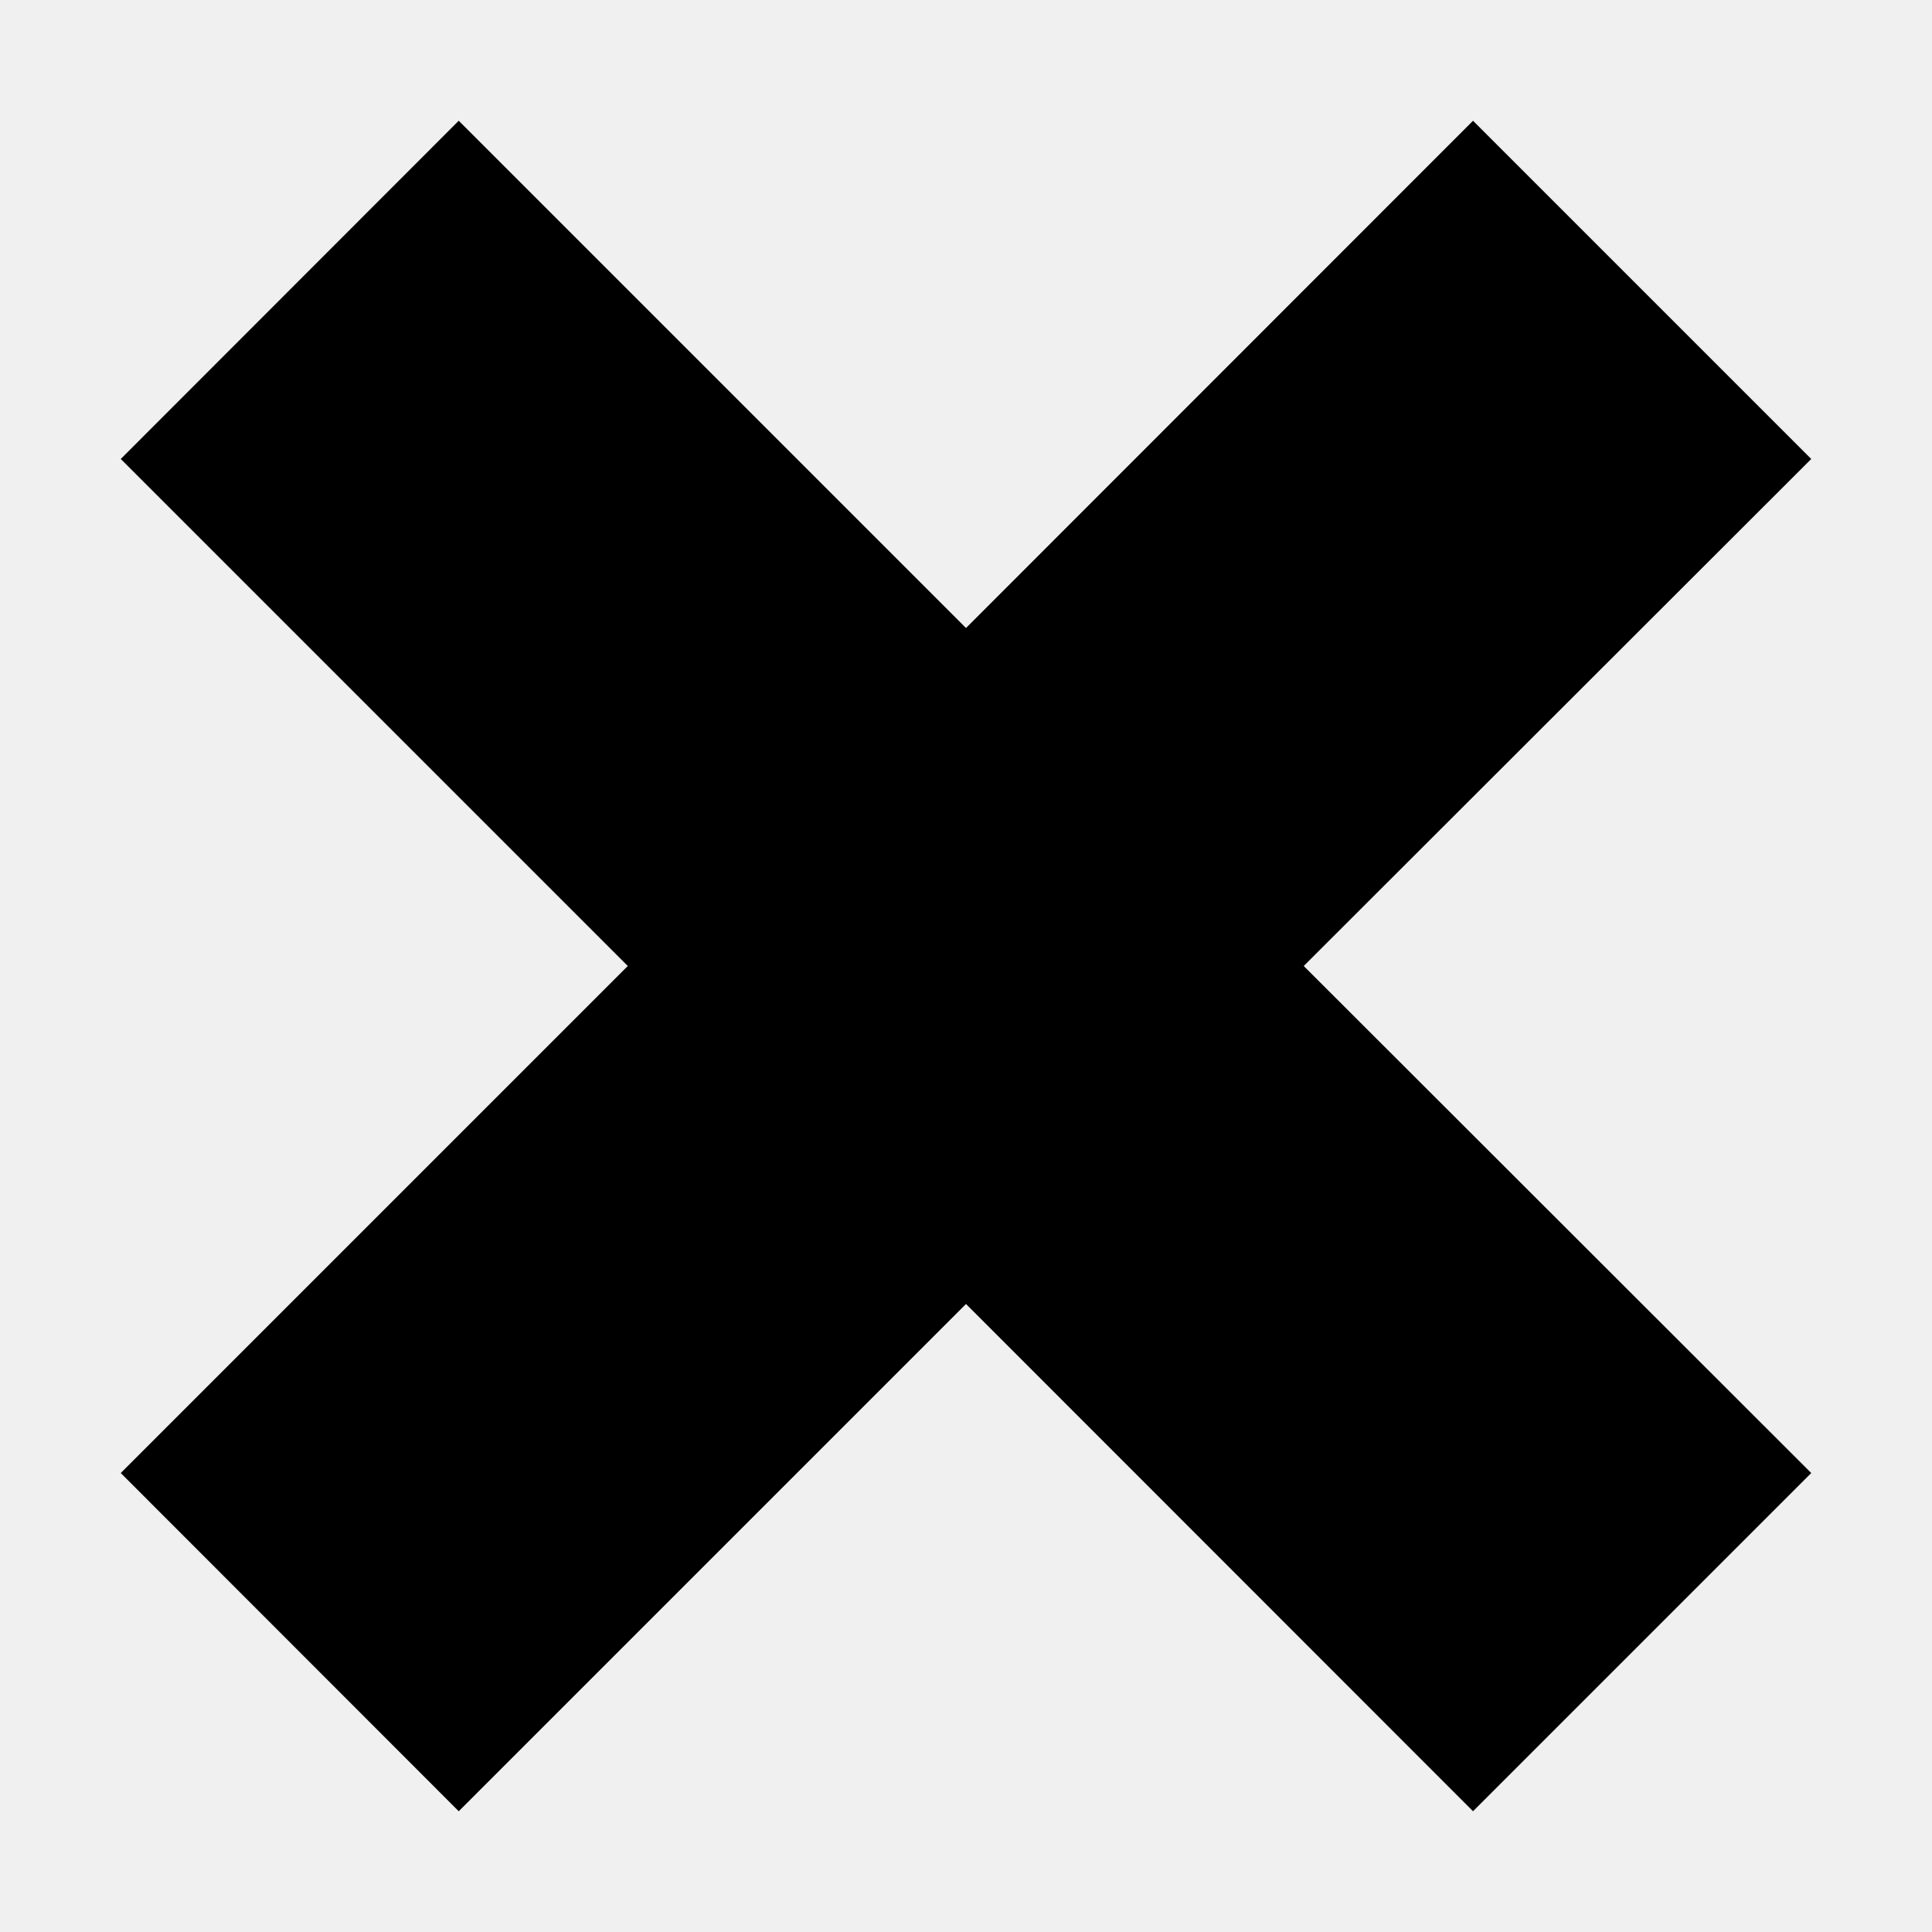
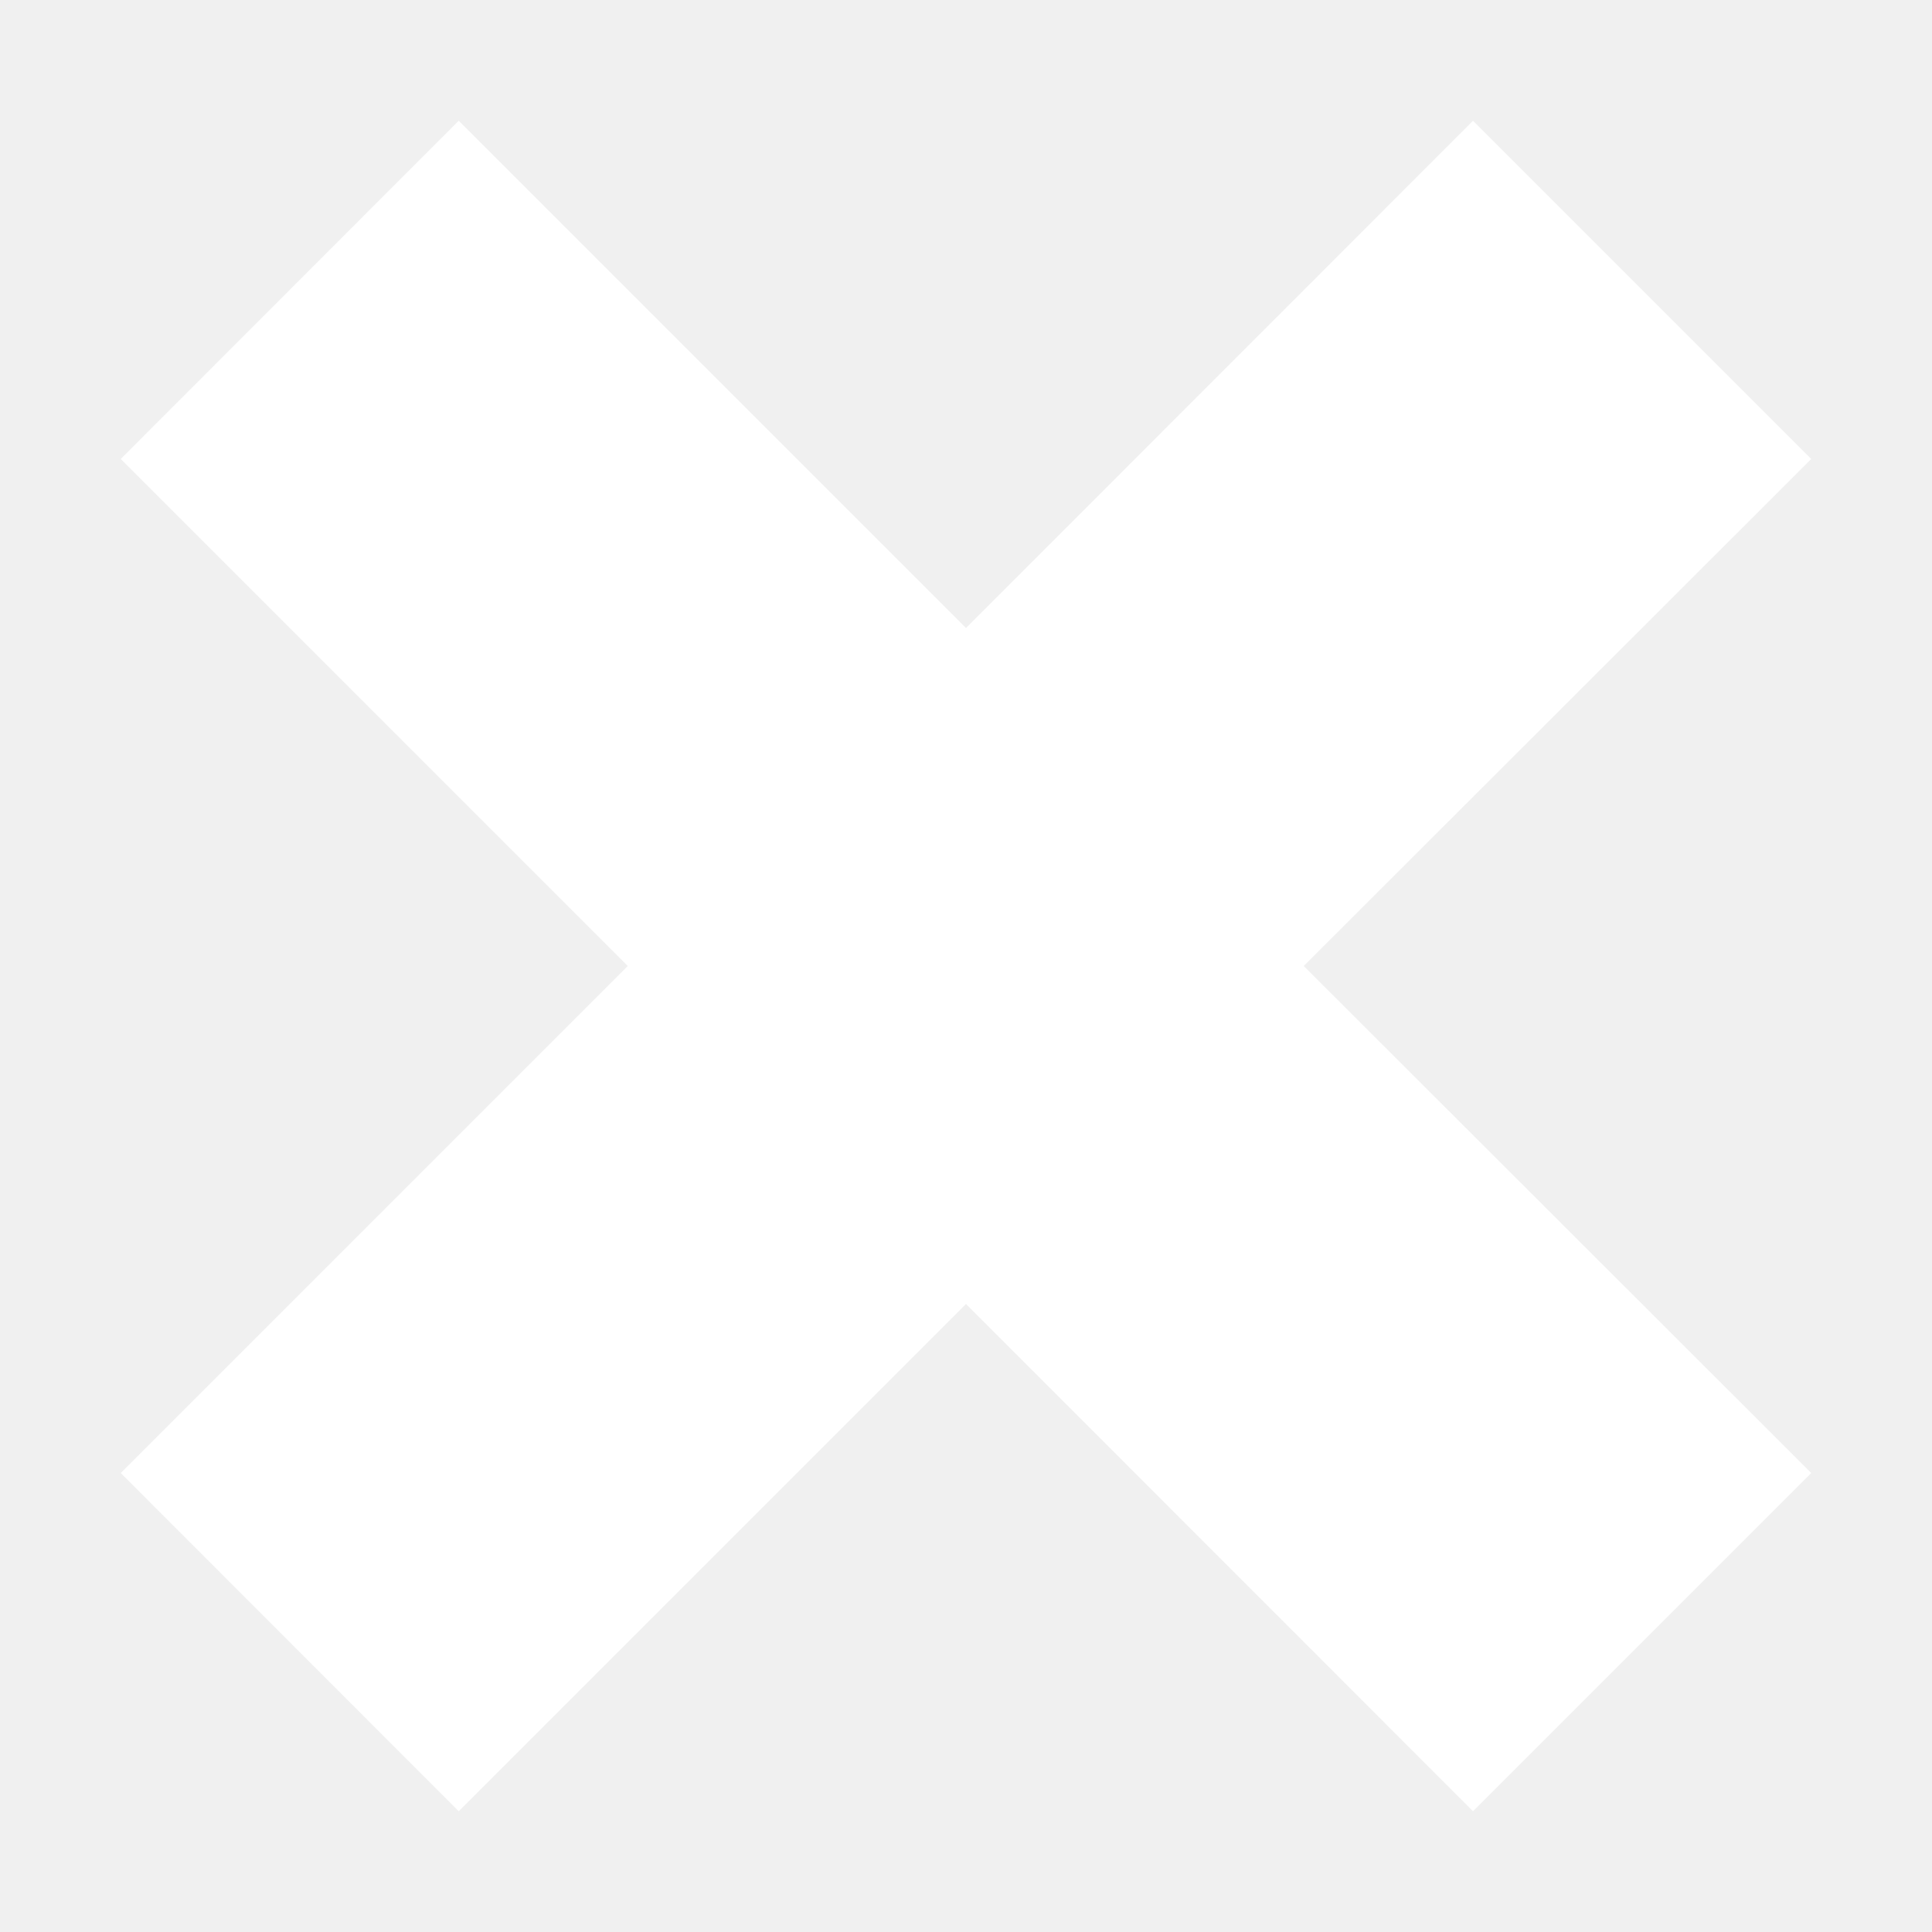
- <svg xmlns="http://www.w3.org/2000/svg" version="1.1" width="32" height="32" viewBox="0 0 32 32">
+ <svg xmlns="http://www.w3.org/2000/svg" version="1.1" width="32" height="32" fill="white" viewBox="0 0 32 32">
  <path d="M30 24.398l-8.406-8.398 8.406-8.398-5.602-5.602-8.398 8.402-8.402-8.402-5.598 5.602 8.398 8.398-8.398 8.398 5.598 5.602 8.402-8.402 8.398 8.402z" />
</svg>
